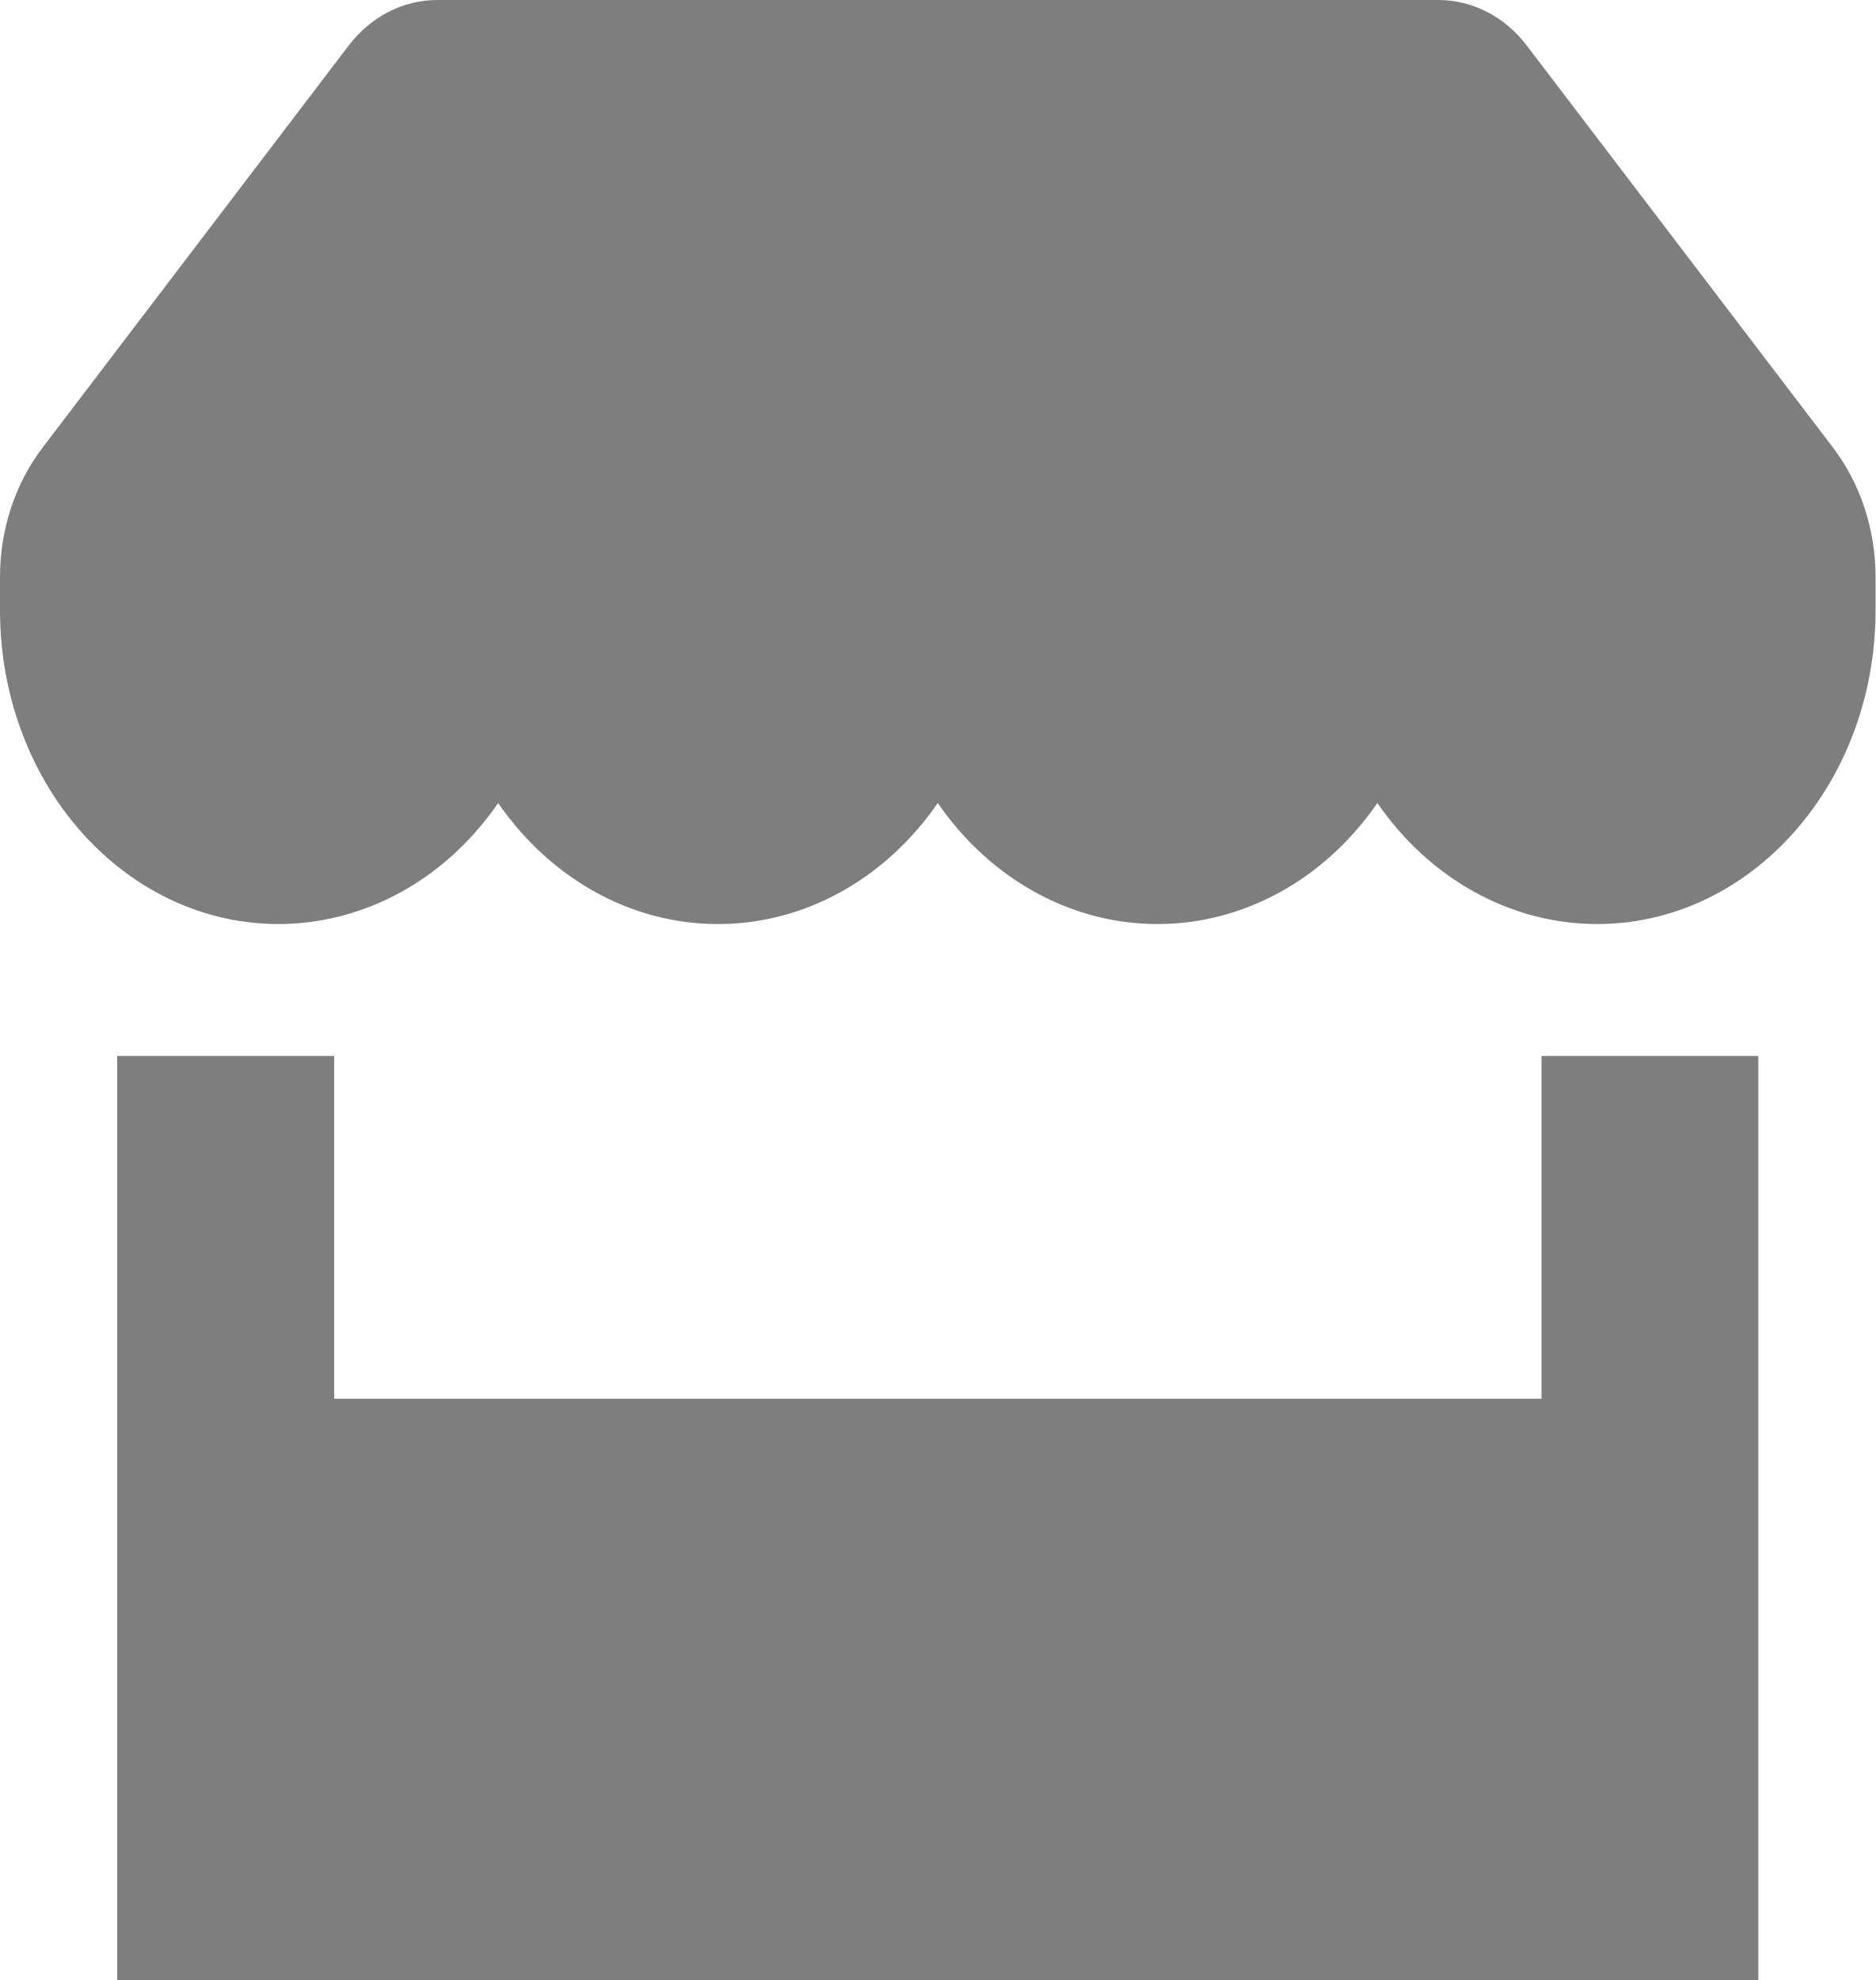
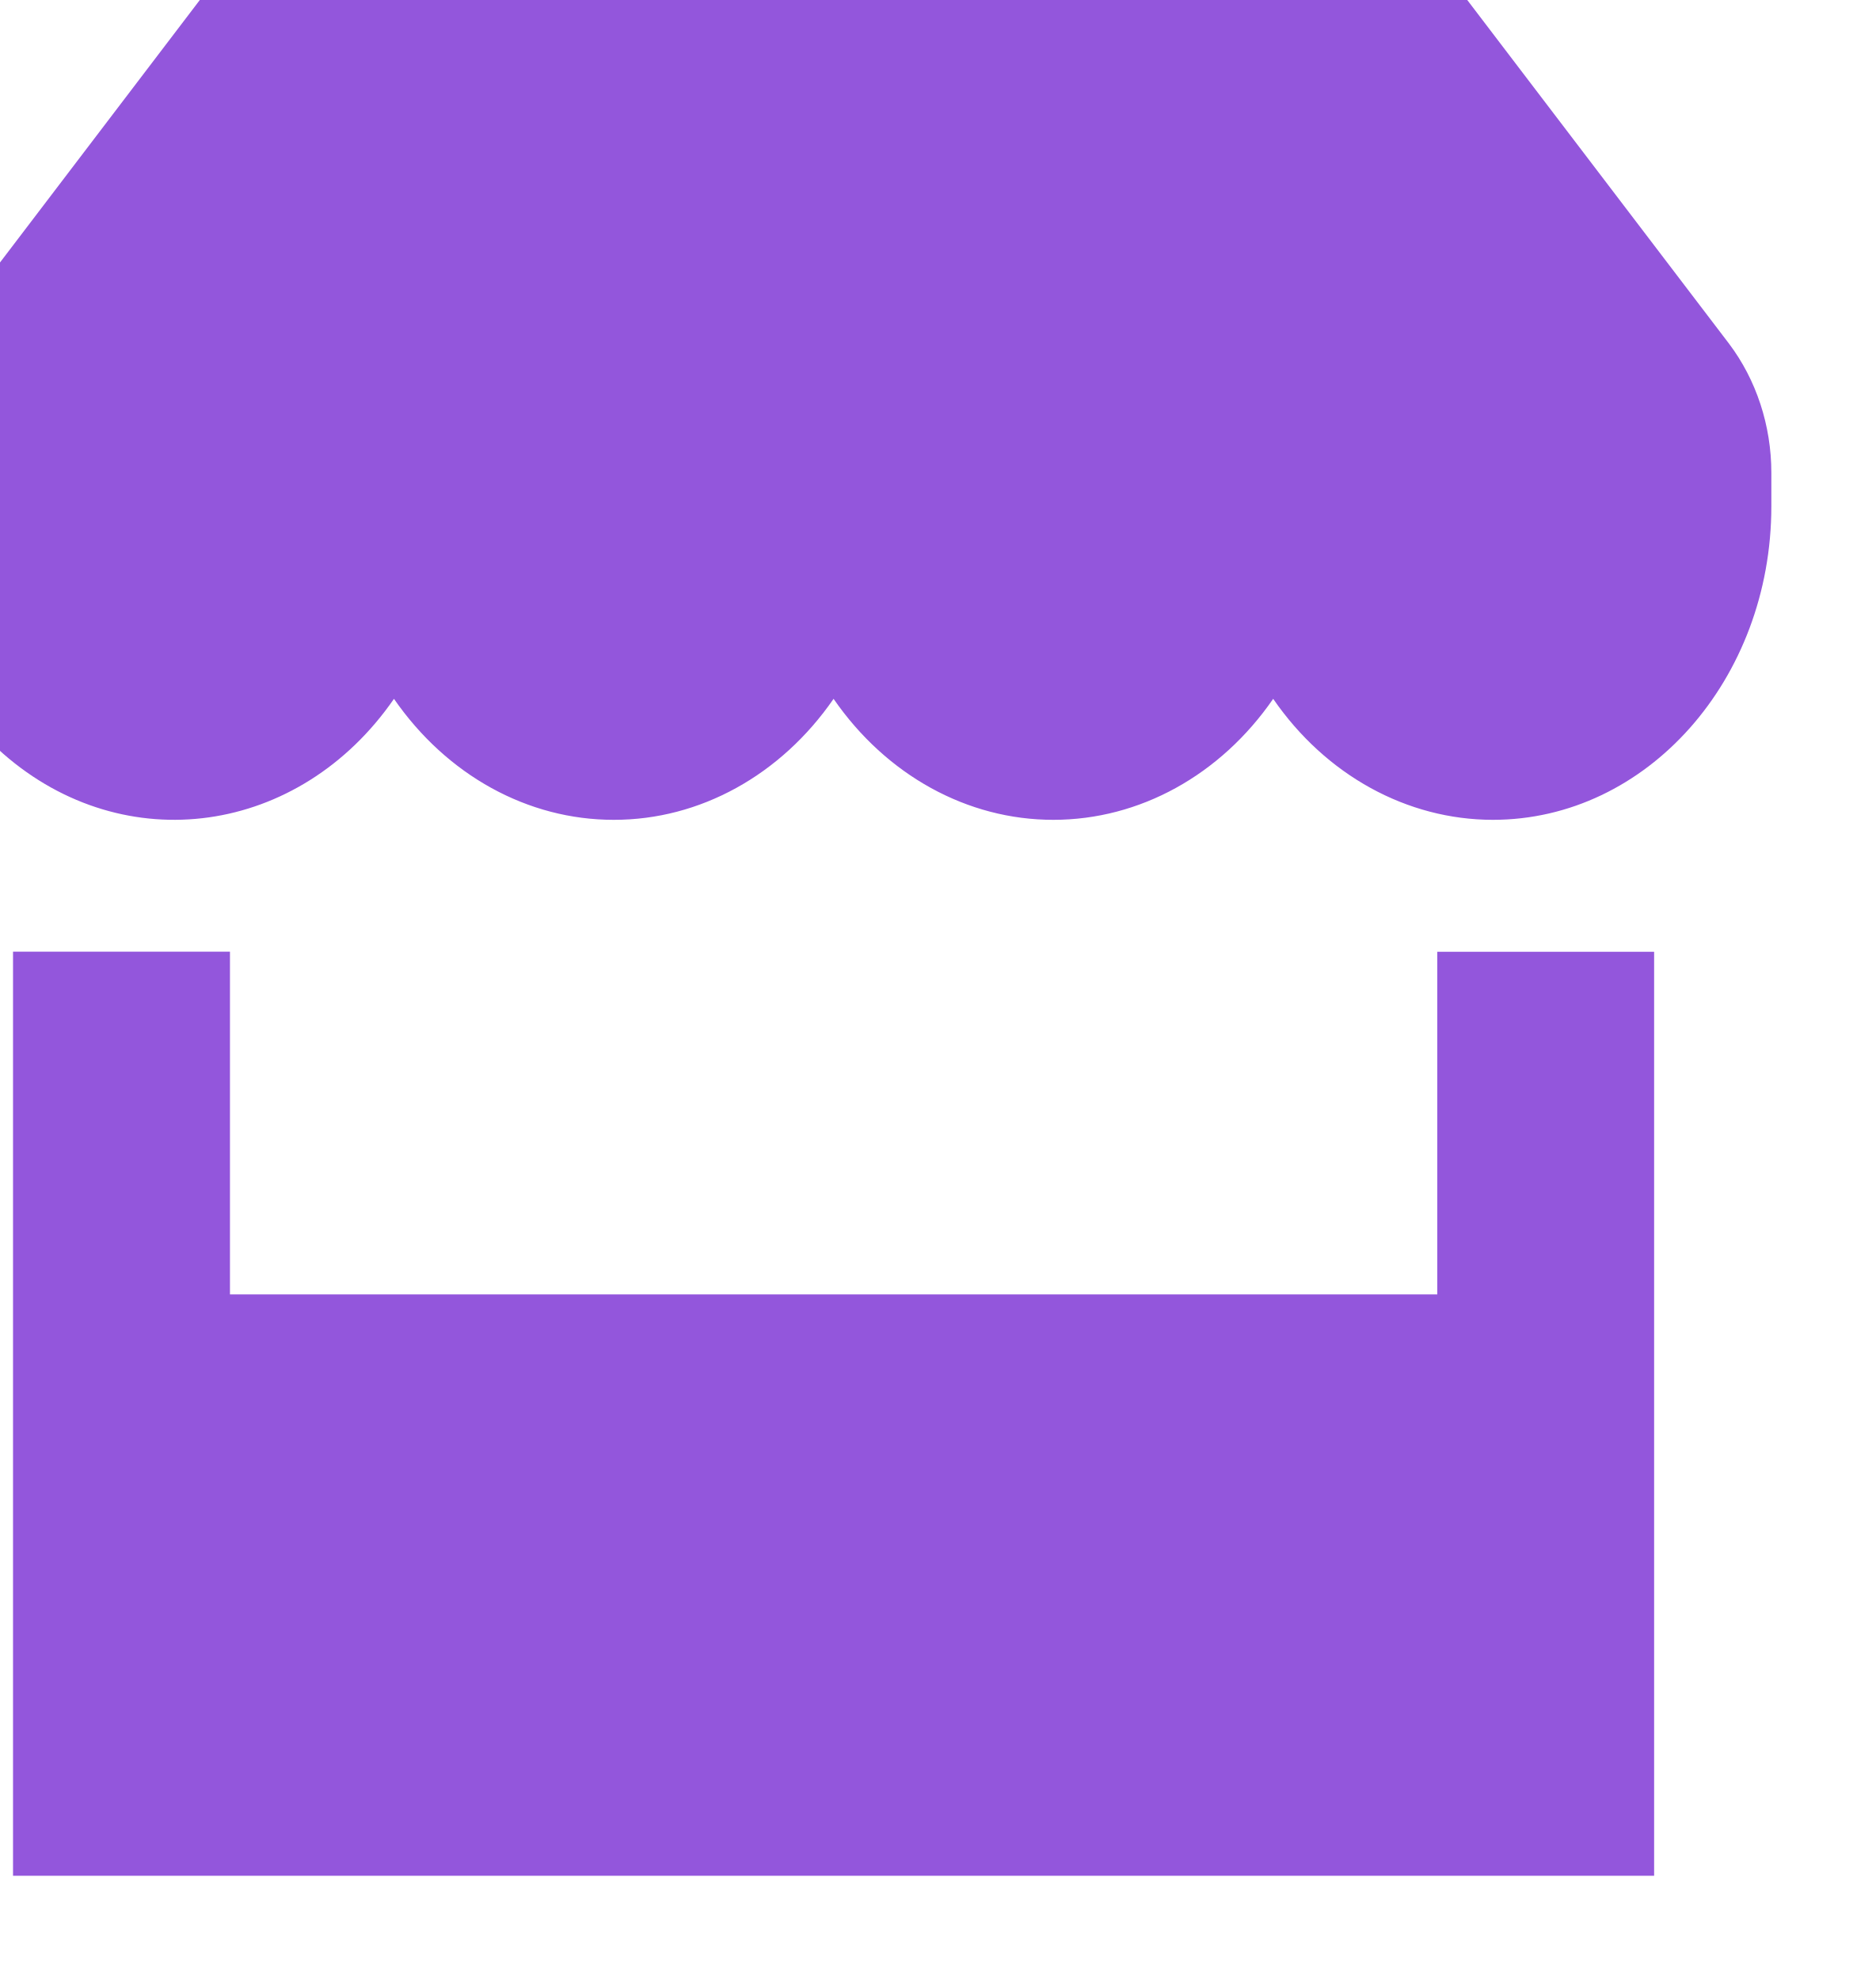
- <svg xmlns="http://www.w3.org/2000/svg" version="1.1" id="Calque_1" x="0px" y="0px" width="18px" height="19px" viewBox="-1 -1 18 19" enable-background="new -1 -1 18 19" xml:space="preserve">
-   <path fill="#7E7E7E" d="M2.341-0.556C2.555-0.839,2.867-1,3.196-1h9.607c0.33,0,0.643,0.161,0.855,0.444l2.936,3.854  C16.856,3.644,17,4.083,17,4.536v0.322c0,1.662-1.195,3.009-2.672,3.009c-0.824,0-1.603-0.428-2.109-1.161  c-0.506,0.733-1.284,1.161-2.109,1.161C9.284,7.868,8.506,7.439,8,6.706C7.494,7.439,6.716,7.868,5.891,7.867  C5.065,7.868,4.288,7.439,3.781,6.706c-0.906,1.311-2.584,1.547-3.75,0.527C-0.62,6.663-1,5.788-1,4.858V4.536  c0-0.453,0.144-0.892,0.406-1.237L2.341-0.556L2.341-0.556z M15.875,9.133v7.601V18H0.125v-1.267V9.133h2.082v3.289h11.587V9.133  H15.875z" />
+ <svg xmlns="http://www.w3.org/2000/svg" version="1.1" id="Calque_1" x="0px" y="0px" width="18px" height="19px" viewBox="0 0 18 19" enable-background="new 0 0 18 19" xml:space="preserve">
+   <path fill="#9356DC" d="M2.341-0.556C2.555-0.839,2.867-1,3.196-1h9.607c0.33,0,0.643,0.161,0.855,0.444l2.936,3.854  C16.855,3.644,17,4.083,17,4.536v0.322c0,1.662-1.195,3.009-2.672,3.009c-0.824,0-1.604-0.428-2.109-1.161  c-0.506,0.733-1.283,1.161-2.109,1.161C9.284,7.868,8.506,7.439,8,6.706C7.494,7.439,6.716,7.868,5.891,7.867  c-0.826,0.001-1.603-0.428-2.11-1.161c-0.906,1.311-2.584,1.547-3.75,0.527C-0.62,6.663-1,5.788-1,4.858V4.536  c0-0.453,0.144-0.892,0.406-1.237L2.341-0.556L2.341-0.556z M15.875,9.133v7.602V18H0.125v-1.268v-7.6h2.082v3.289h11.587V9.133  H15.875z" />
</svg>
